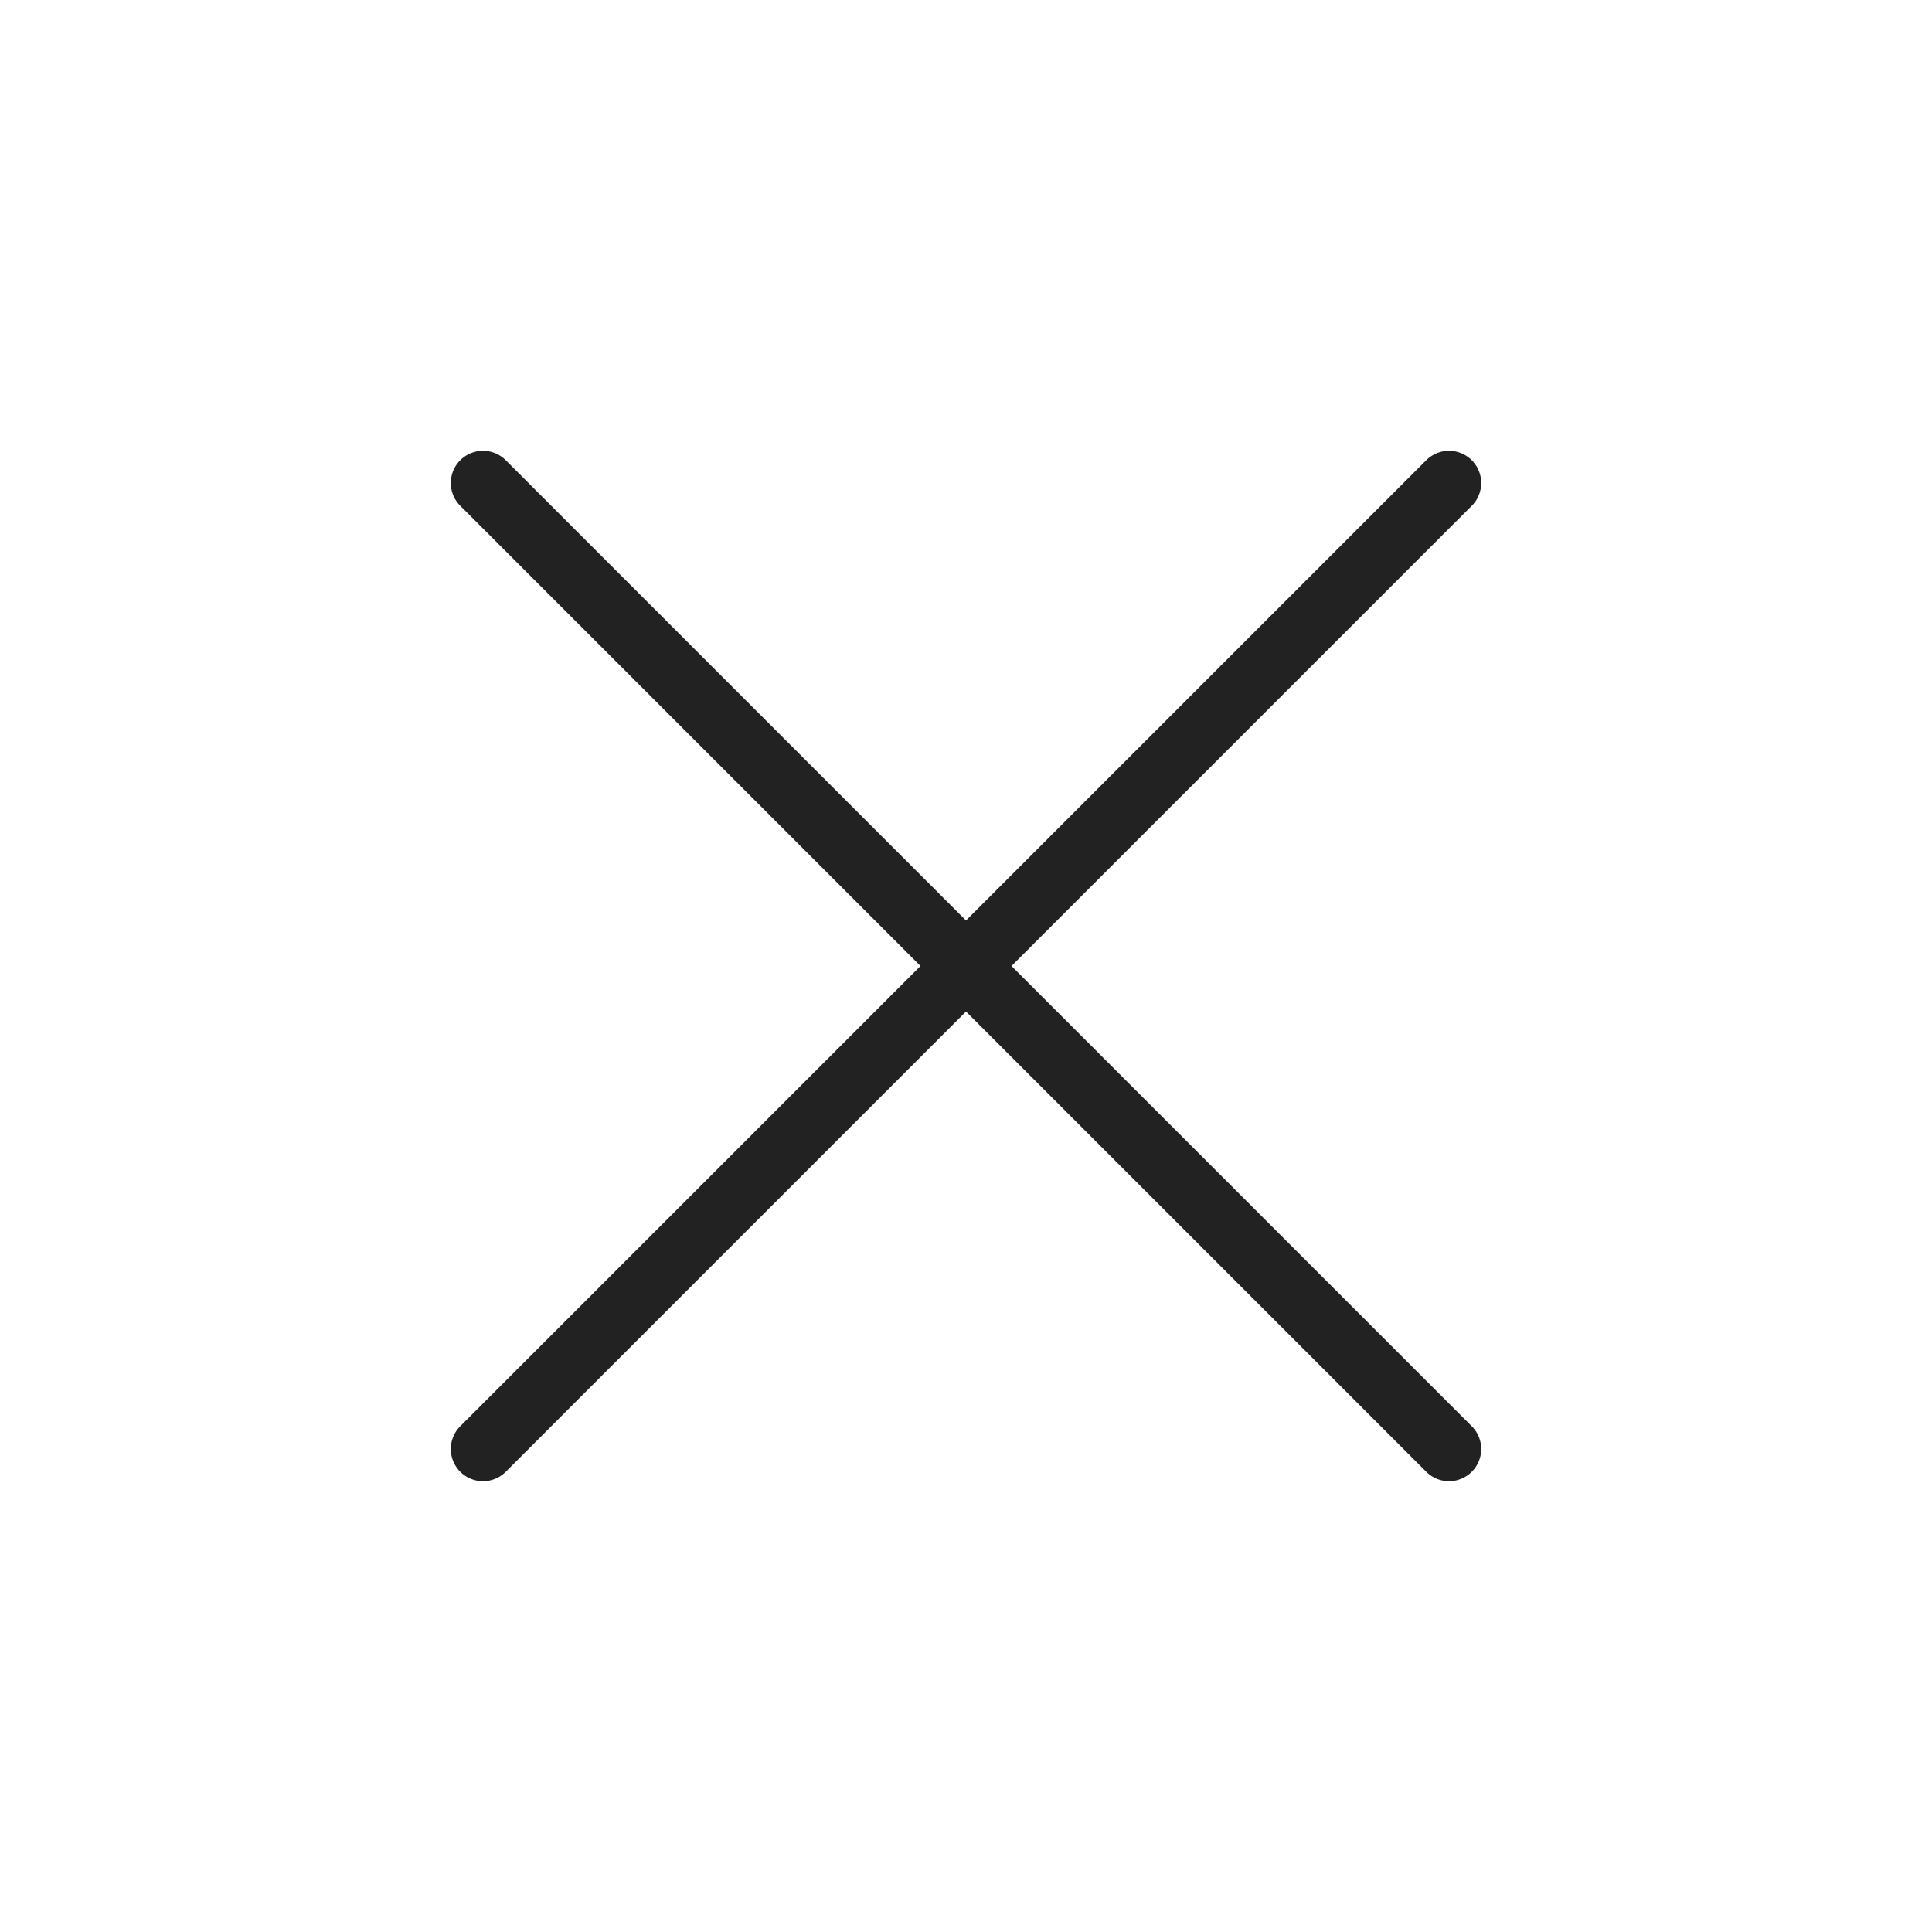
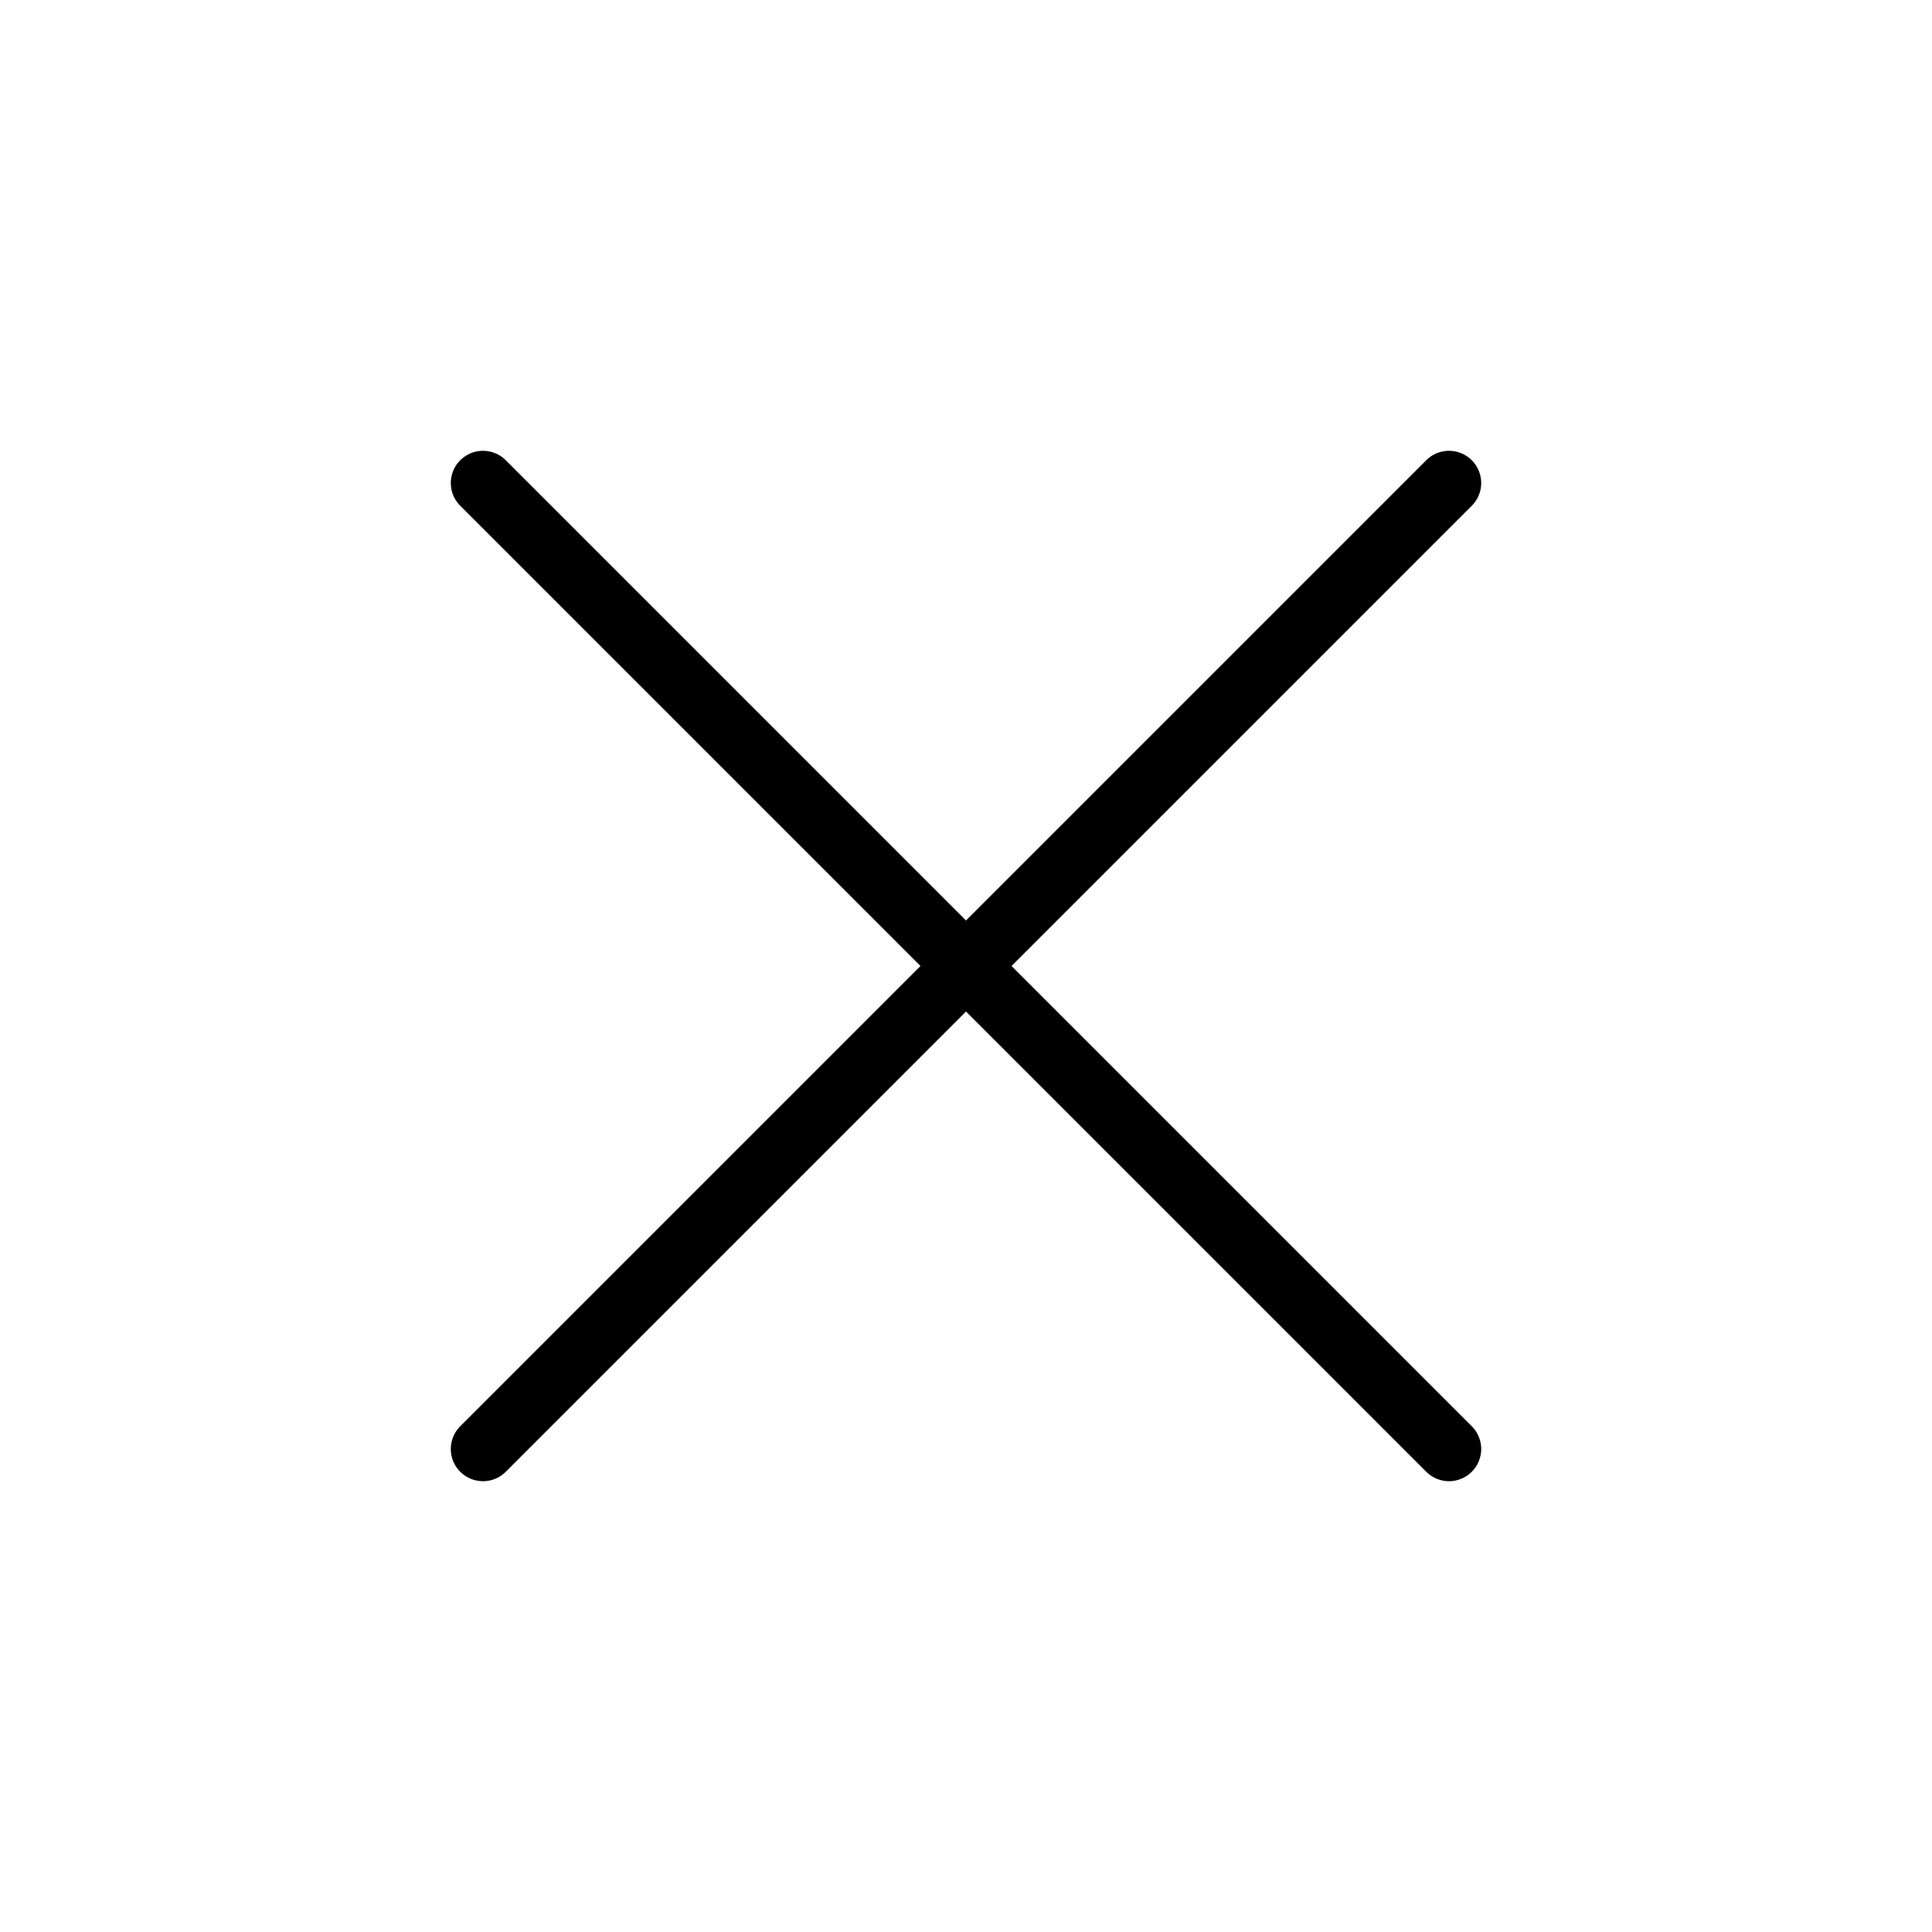
<svg xmlns="http://www.w3.org/2000/svg" width="30" height="30" viewBox="0 0 30 30" fill="none">
-   <path d="M22.5 7.5L7.5 22.5" stroke="#222222" stroke-linecap="round" stroke-linejoin="round" />
-   <path d="M7.5 7.5L22.5 22.5" stroke="#222222" stroke-linecap="round" stroke-linejoin="round" />
+   <path d="M22.5 7.5L7.5 22.5" stroke="currentColor" stroke-linecap="round" stroke-linejoin="round" />
+   <path d="M7.5 7.5L22.5 22.5" stroke="currentColor" stroke-linecap="round" stroke-linejoin="round" />
</svg>
